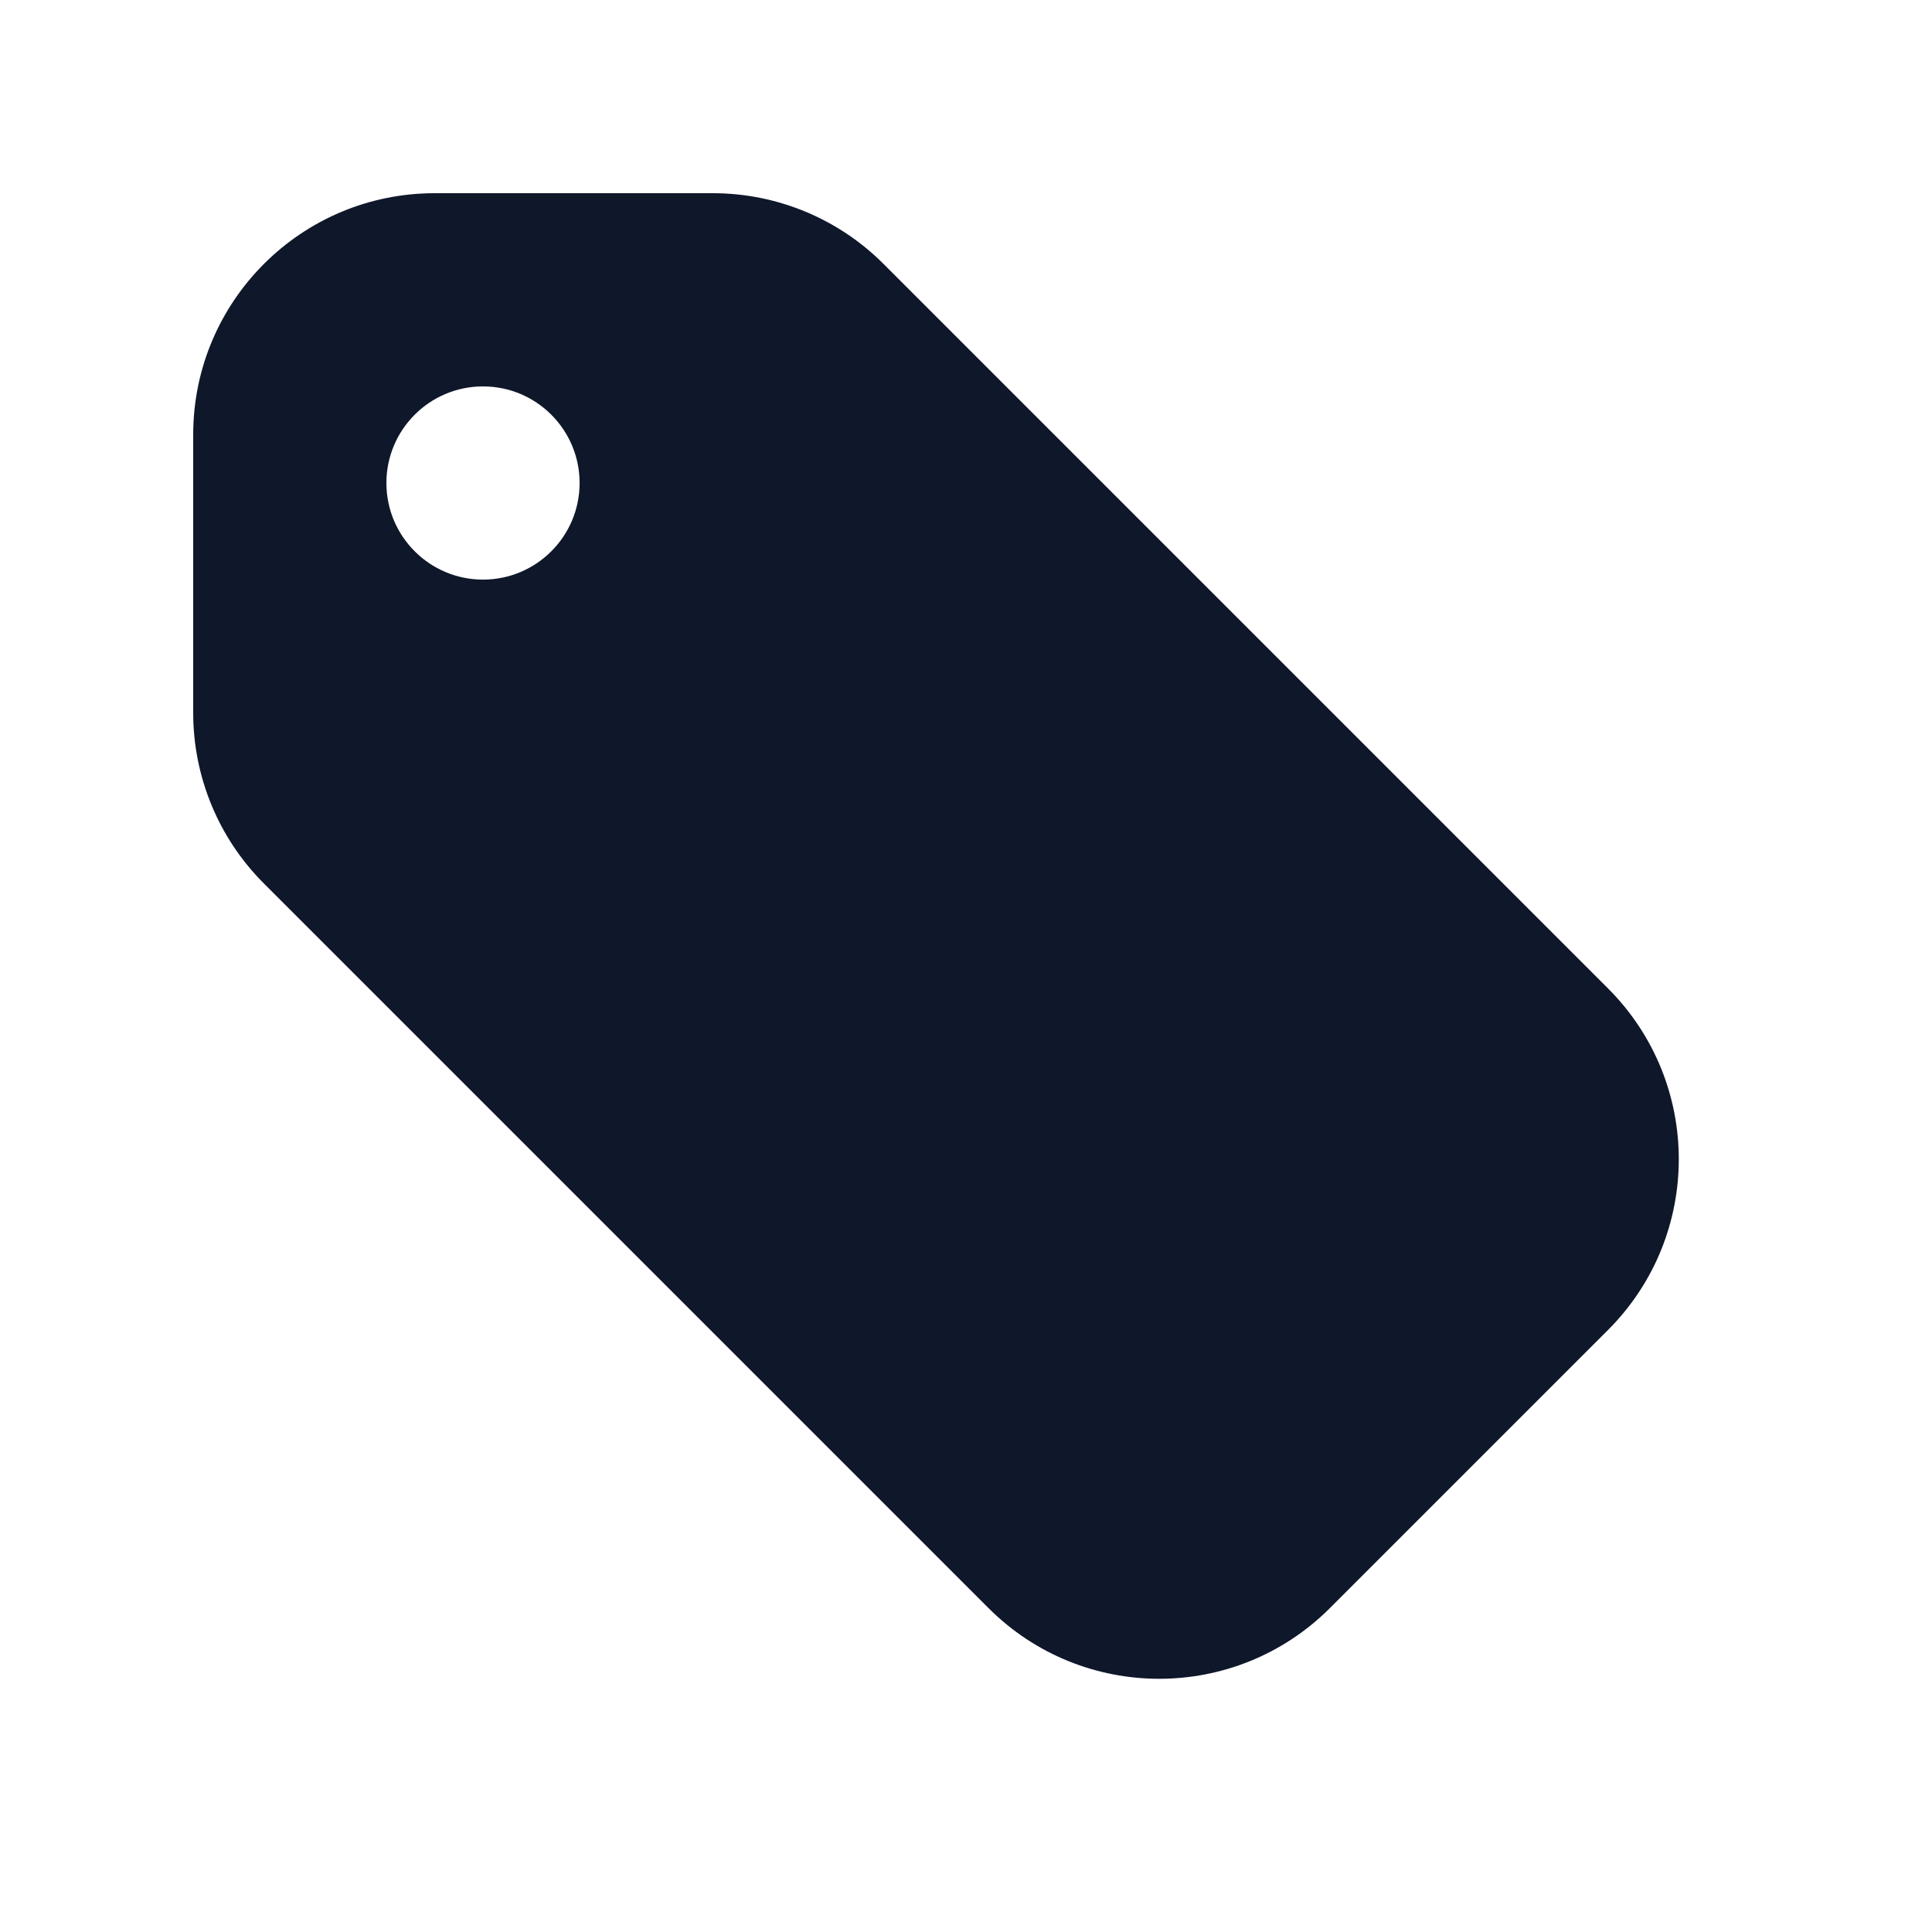
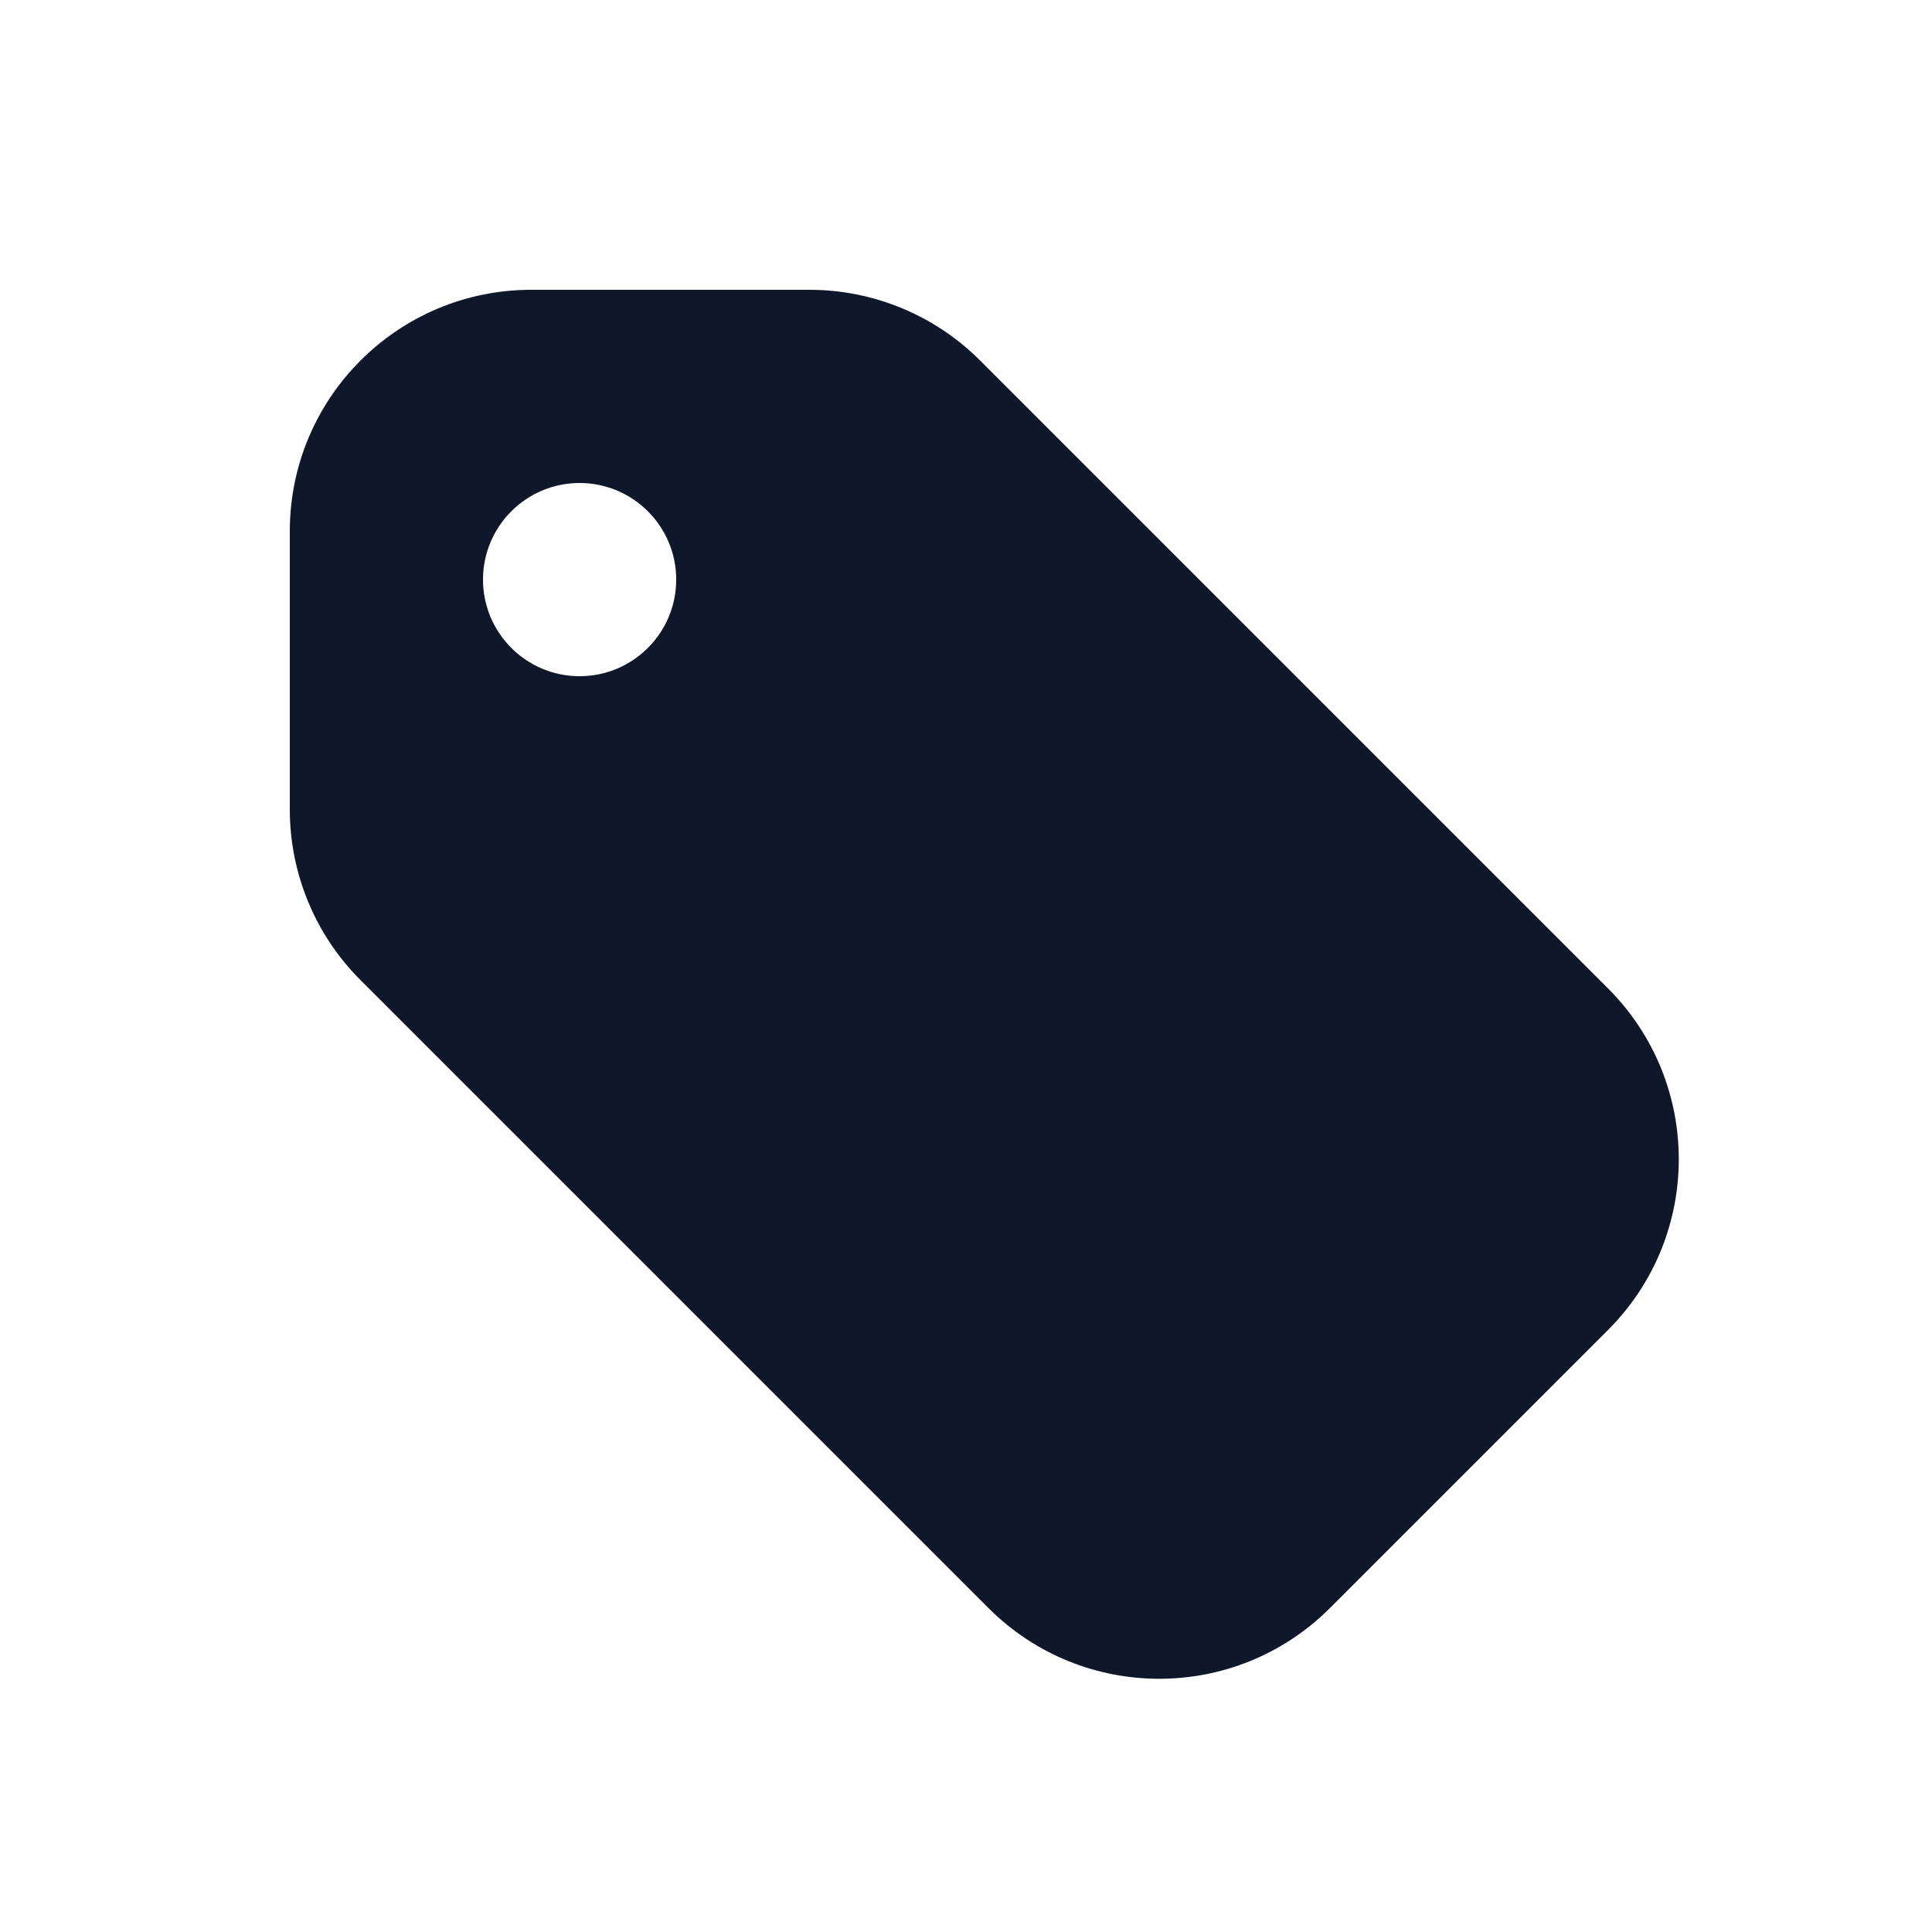
<svg xmlns="http://www.w3.org/2000/svg" width="20" height="20" viewBox="0 0 20 20" fill="none">
-   <path fill-rule="evenodd" clip-rule="evenodd" d="M4.5 2C3.119 2 2 3.119 2 4.5V7.379C2 8.042 2.263 8.678 2.732 9.146L10.232 16.646C11.209 17.623 12.791 17.623 13.768 16.646L16.646 13.768C17.623 12.791 17.623 11.209 16.646 10.232L9.146 2.732C8.678 2.263 8.042 2 7.379 2H4.5ZM5 6C5.552 6 6 5.552 6 5C6 4.448 5.552 4 5 4C4.448 4 4 4.448 4 5C4 5.552 4.448 6 5 6Z" fill="#0F172A" />
+   <path fill-rule="evenodd" clip-rule="evenodd" d="M5.5 3C4.119 3 3 4.119 3 5.5V8.379C3 9.042 3.263 9.678 3.732 10.146L10.232 16.646C11.209 17.623 12.791 17.623 13.768 16.646L16.646 13.768C17.623 12.791 17.623 11.209 16.646 10.232L10.146 3.732C9.678 3.263 9.042 3 8.379 3H5.5ZM6 7C6.552 7 7 6.552 7 6C7 5.448 6.552 5 6 5C5.448 5 5 5.448 5 6C5 6.552 5.448 7 6 7Z" fill="#0F172A" />
</svg>
